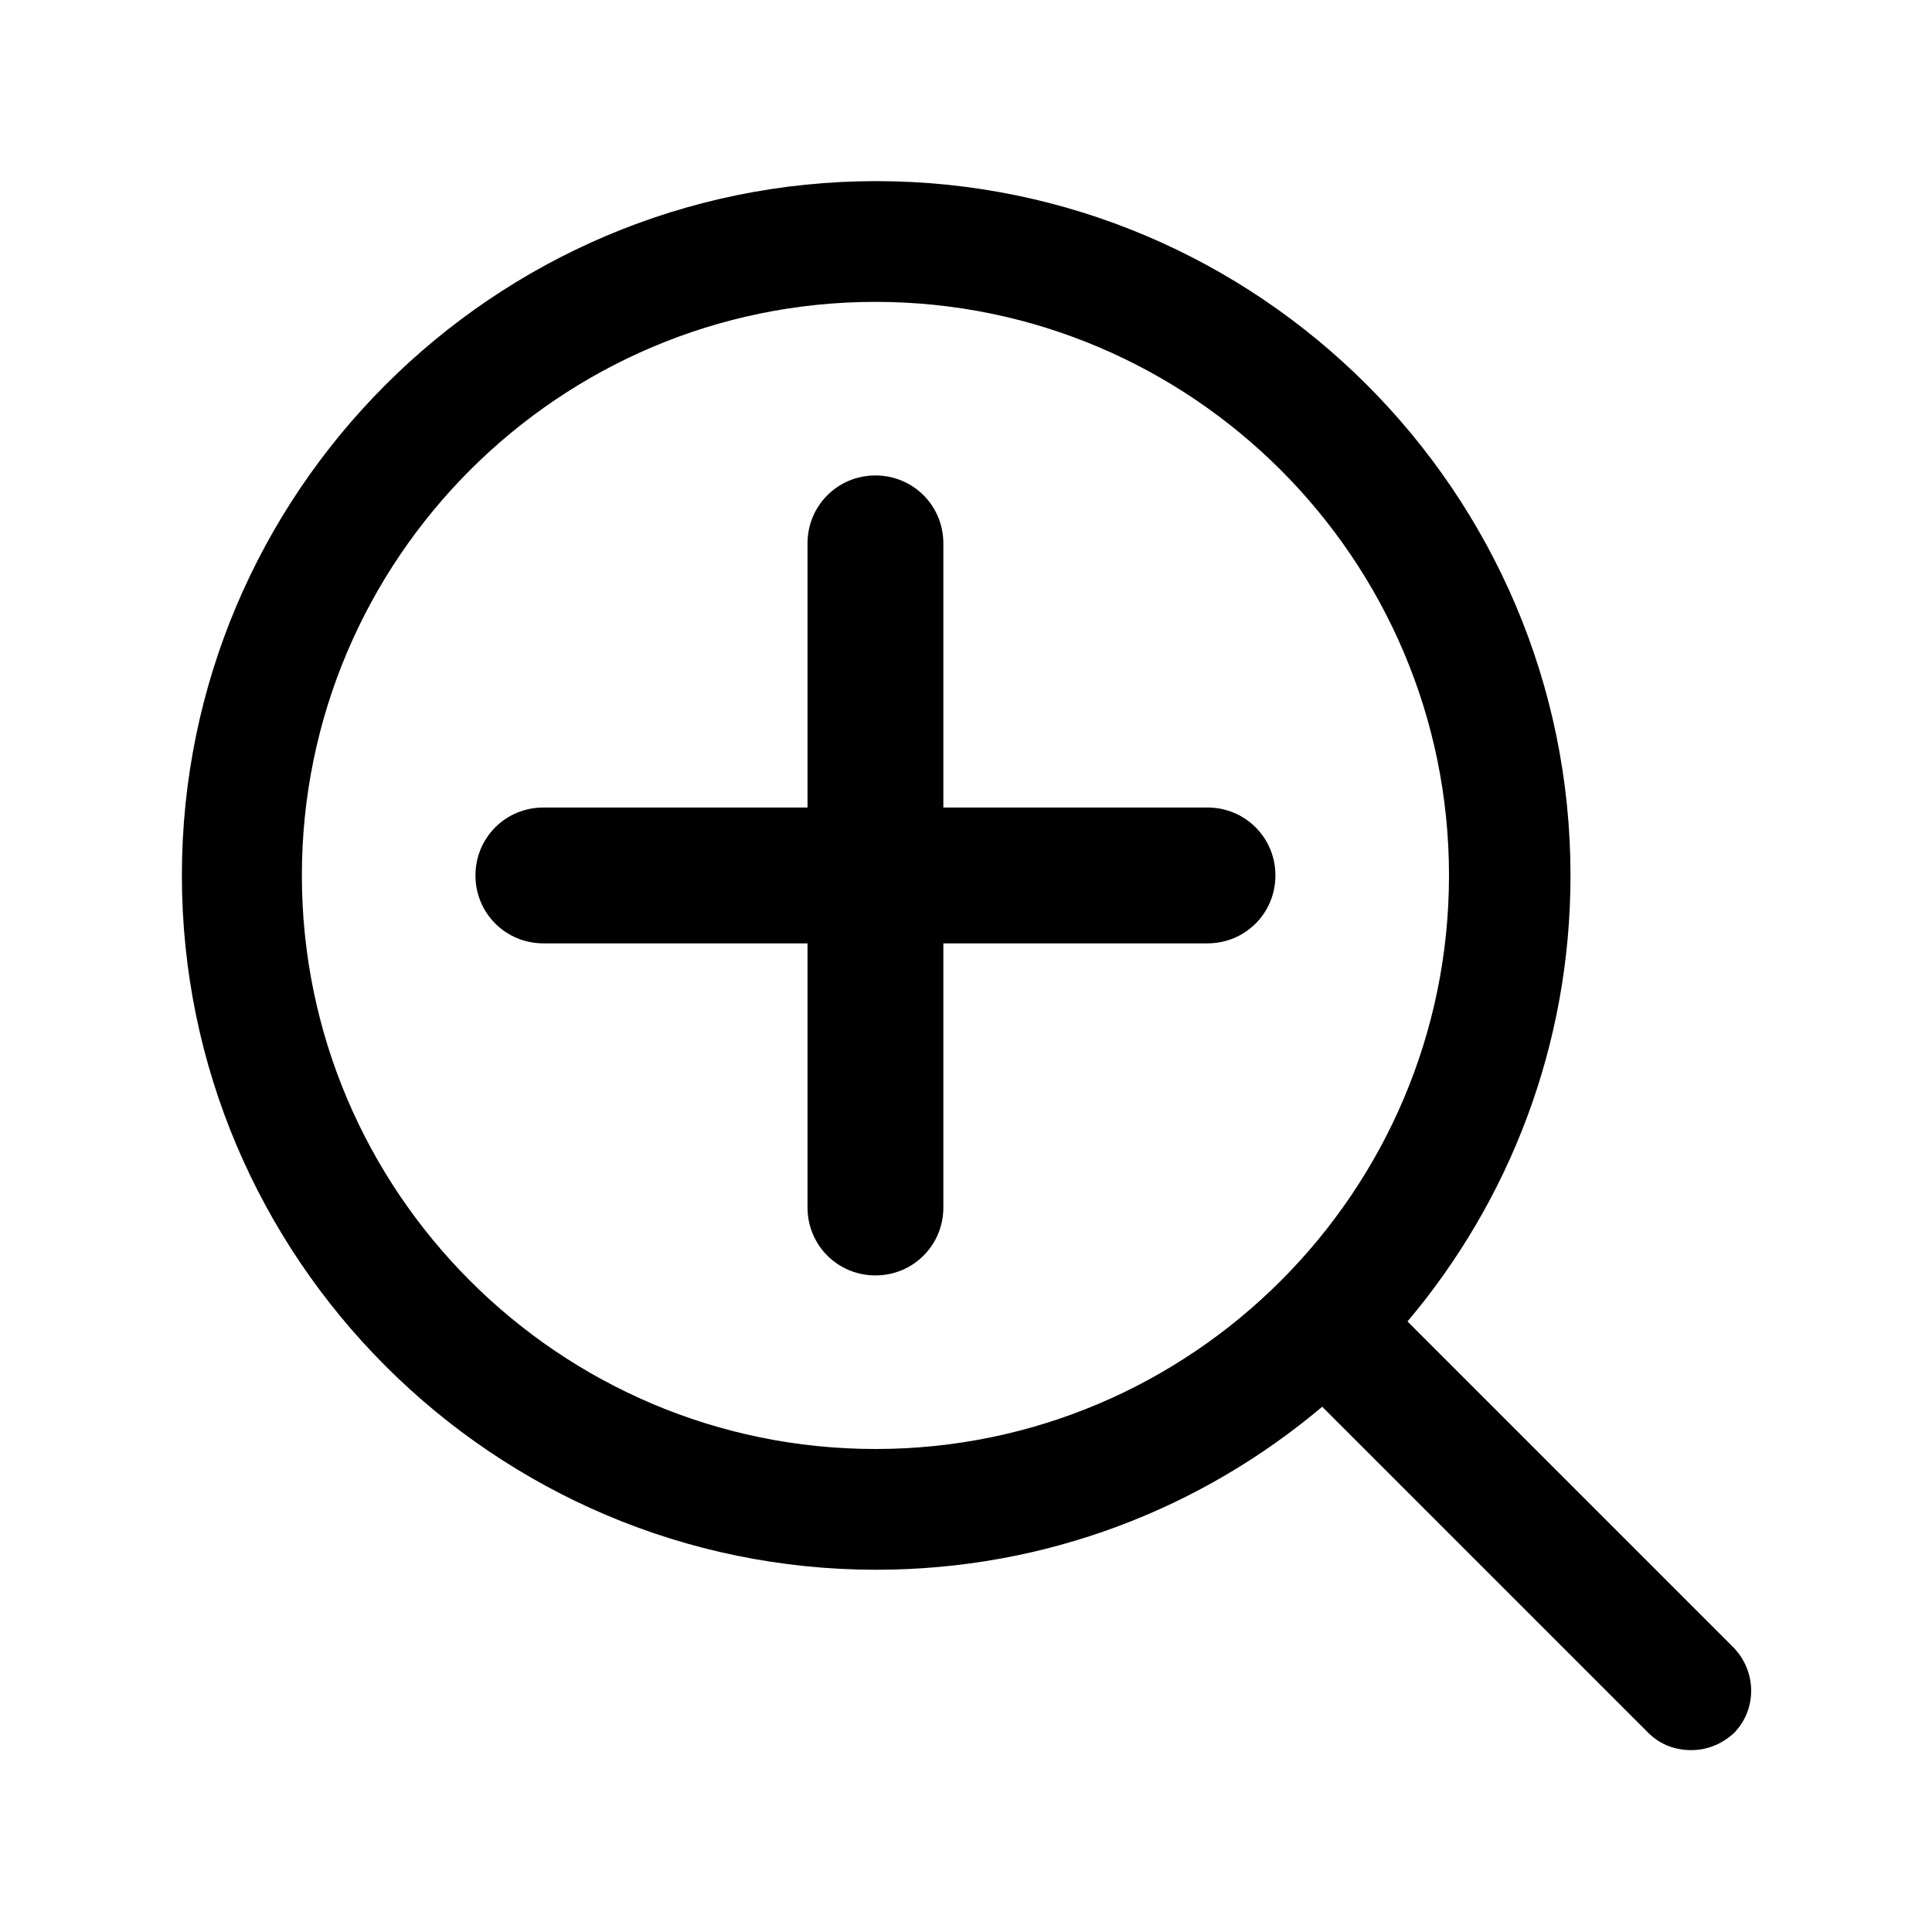
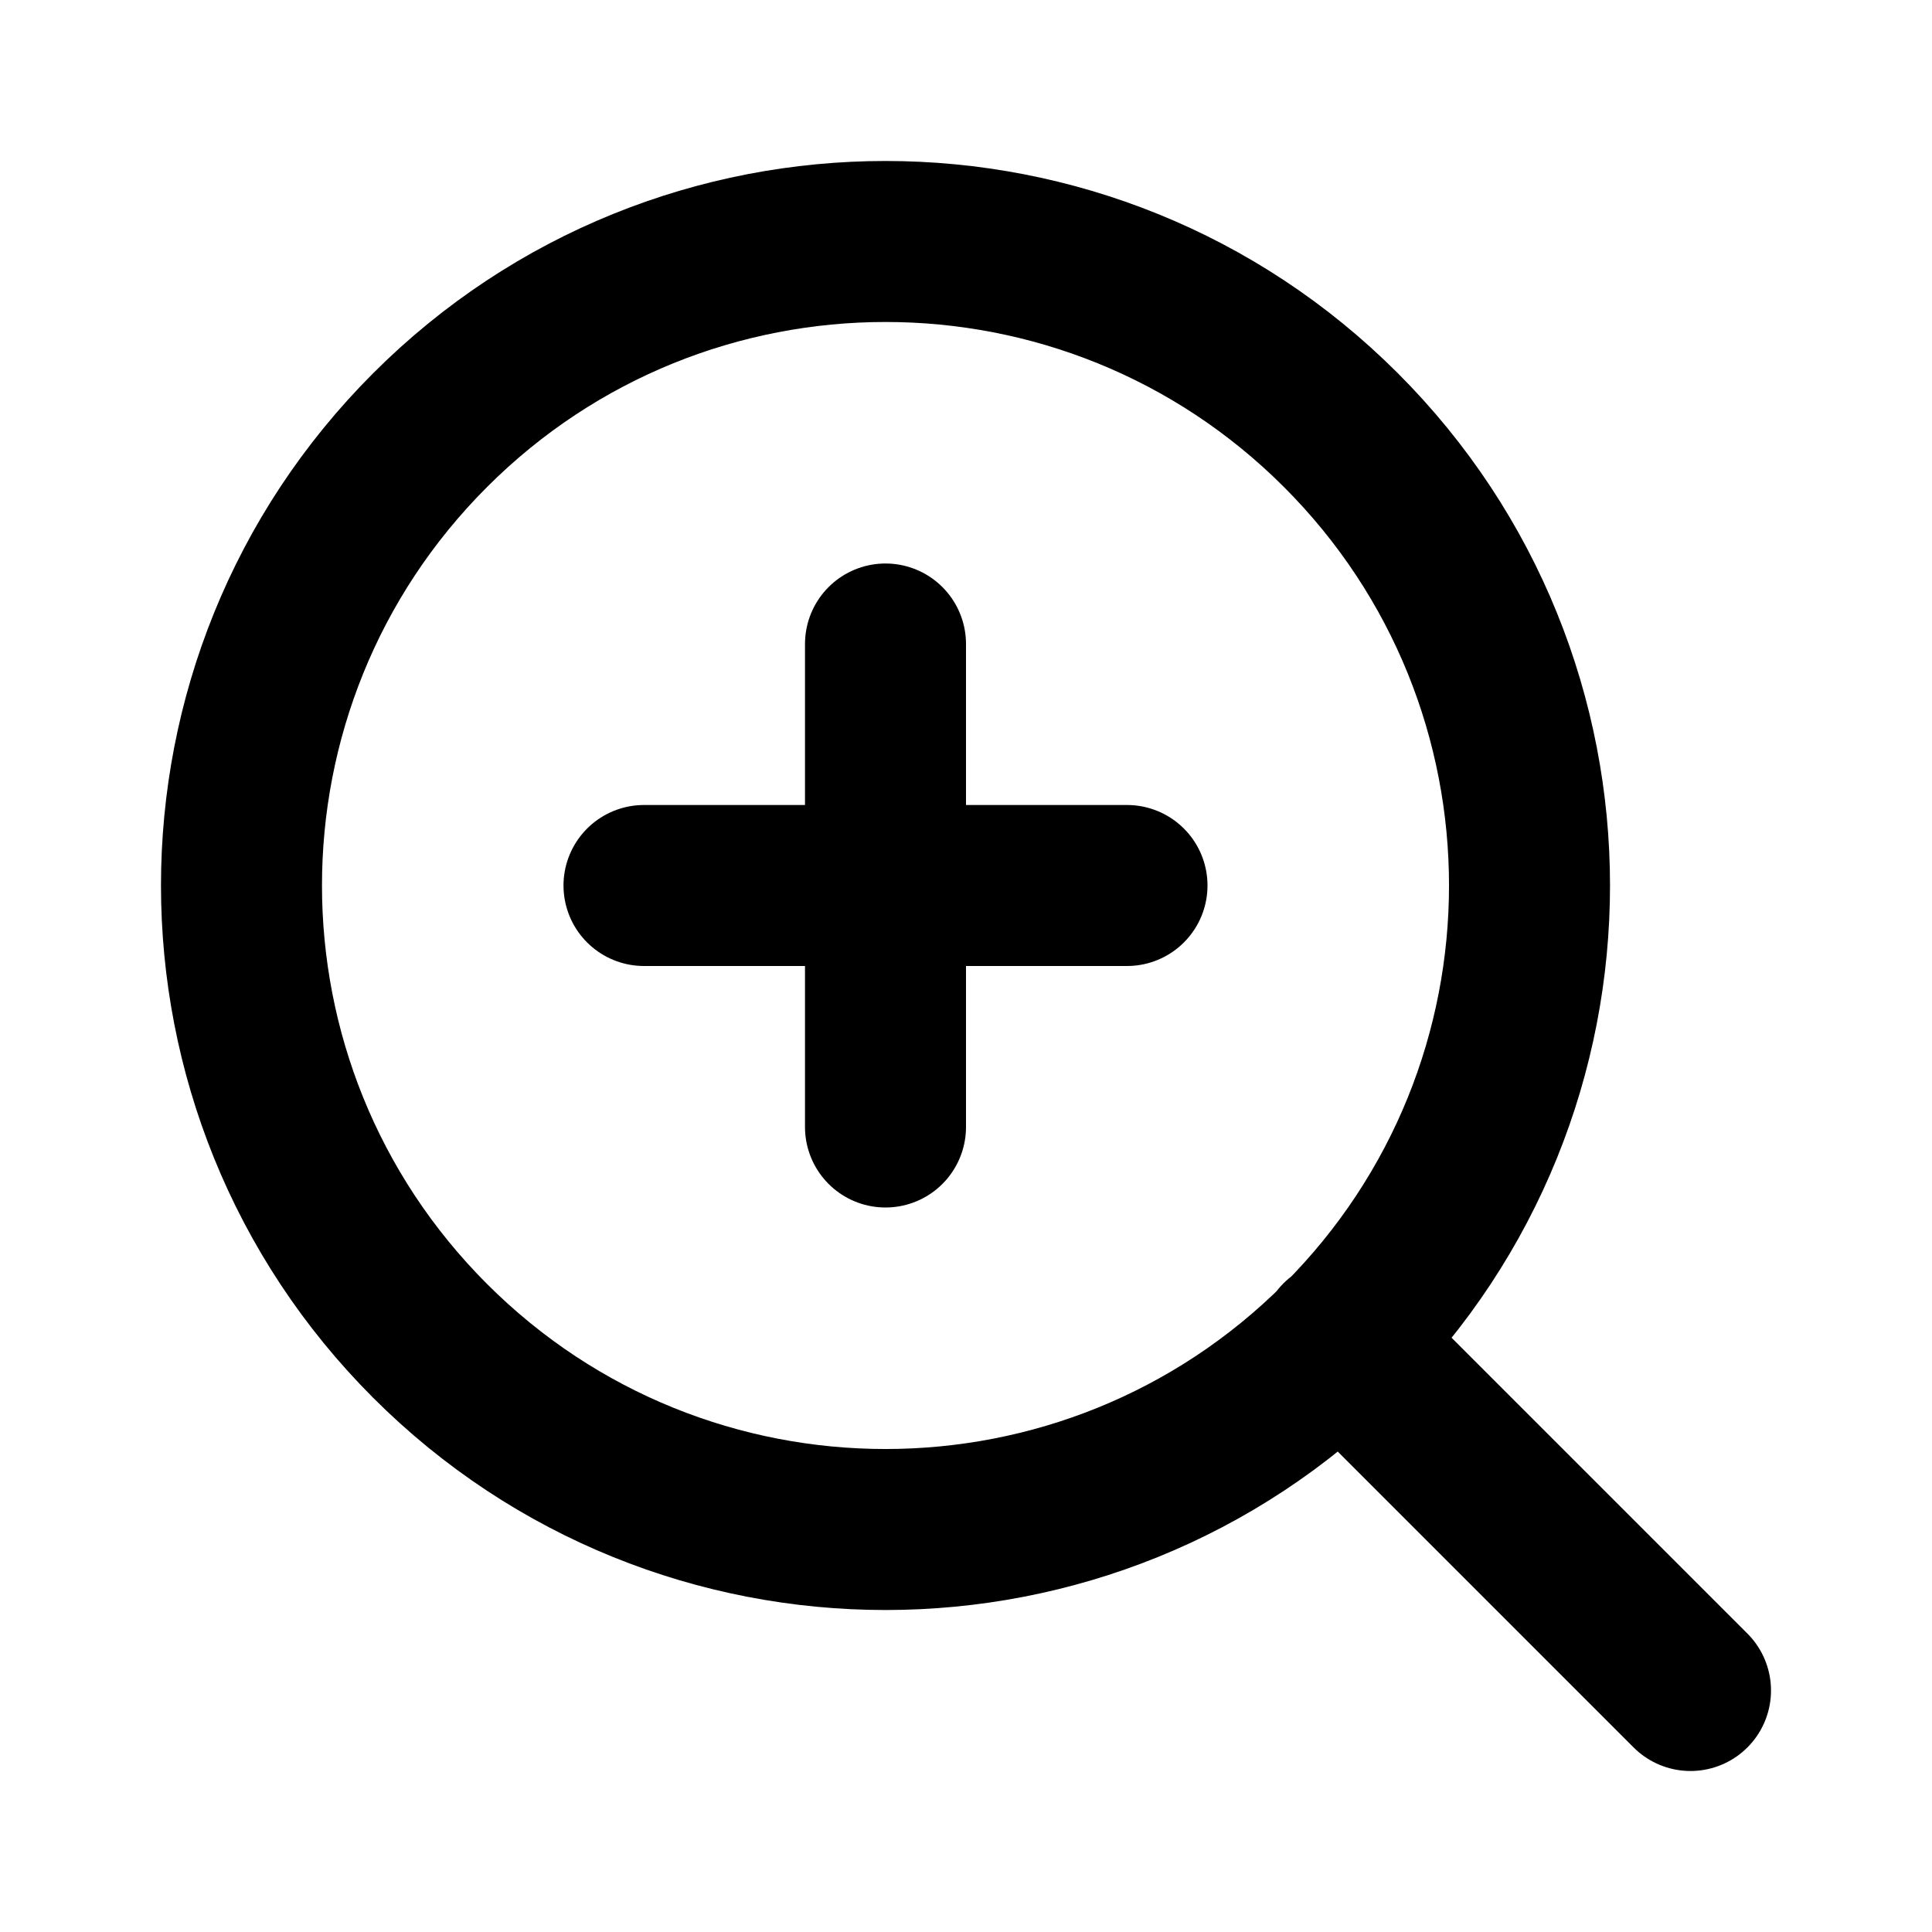
- <svg xmlns="http://www.w3.org/2000/svg" viewBox="0 0 256 256">
-   <path d="M229.7 218.3l-43.2-43.2c13.5-16 21.6-36.6 21.6-59.1 0-50.7-41.3-92-92-92s-92 41.3-92 92 41.3 92 92 92c22.5 0 43.1-8.1 59.1-21.6l43.2 43.2c1.6 1.6 3.6 2.3 5.7 2.3s4.1-.8 5.7-2.3c3-3.1 3-8.1-.1-11.3zM116 192c-41.9 0-76-34.1-76-76s34.1-76 76-76 76 34.1 76 76-34.1 76-76 76z" />
-   <path d="M160 107h-35V72c0-5-4-9-9-9s-9 4-9 9v35H72c-5 0-9 4-9 9s4 9 9 9h35v35c0 5 4 9 9 9s9-4 9-9v-35h35c5 0 9-4 9-9s-4-9-9-9z" />
+ <svg xmlns="http://www.w3.org/2000/svg" viewBox="0 0 24 24">
+   <path d="M16.657 5.343A8 8 0 115.343 16.657 8 8 0 0116.657 5.343M21 21l-4.35-4.35M11 8v6m-3-3h6" stroke-linecap="round" stroke-width="2" stroke="#000" fill="none" stroke-linejoin="round" />
</svg>
